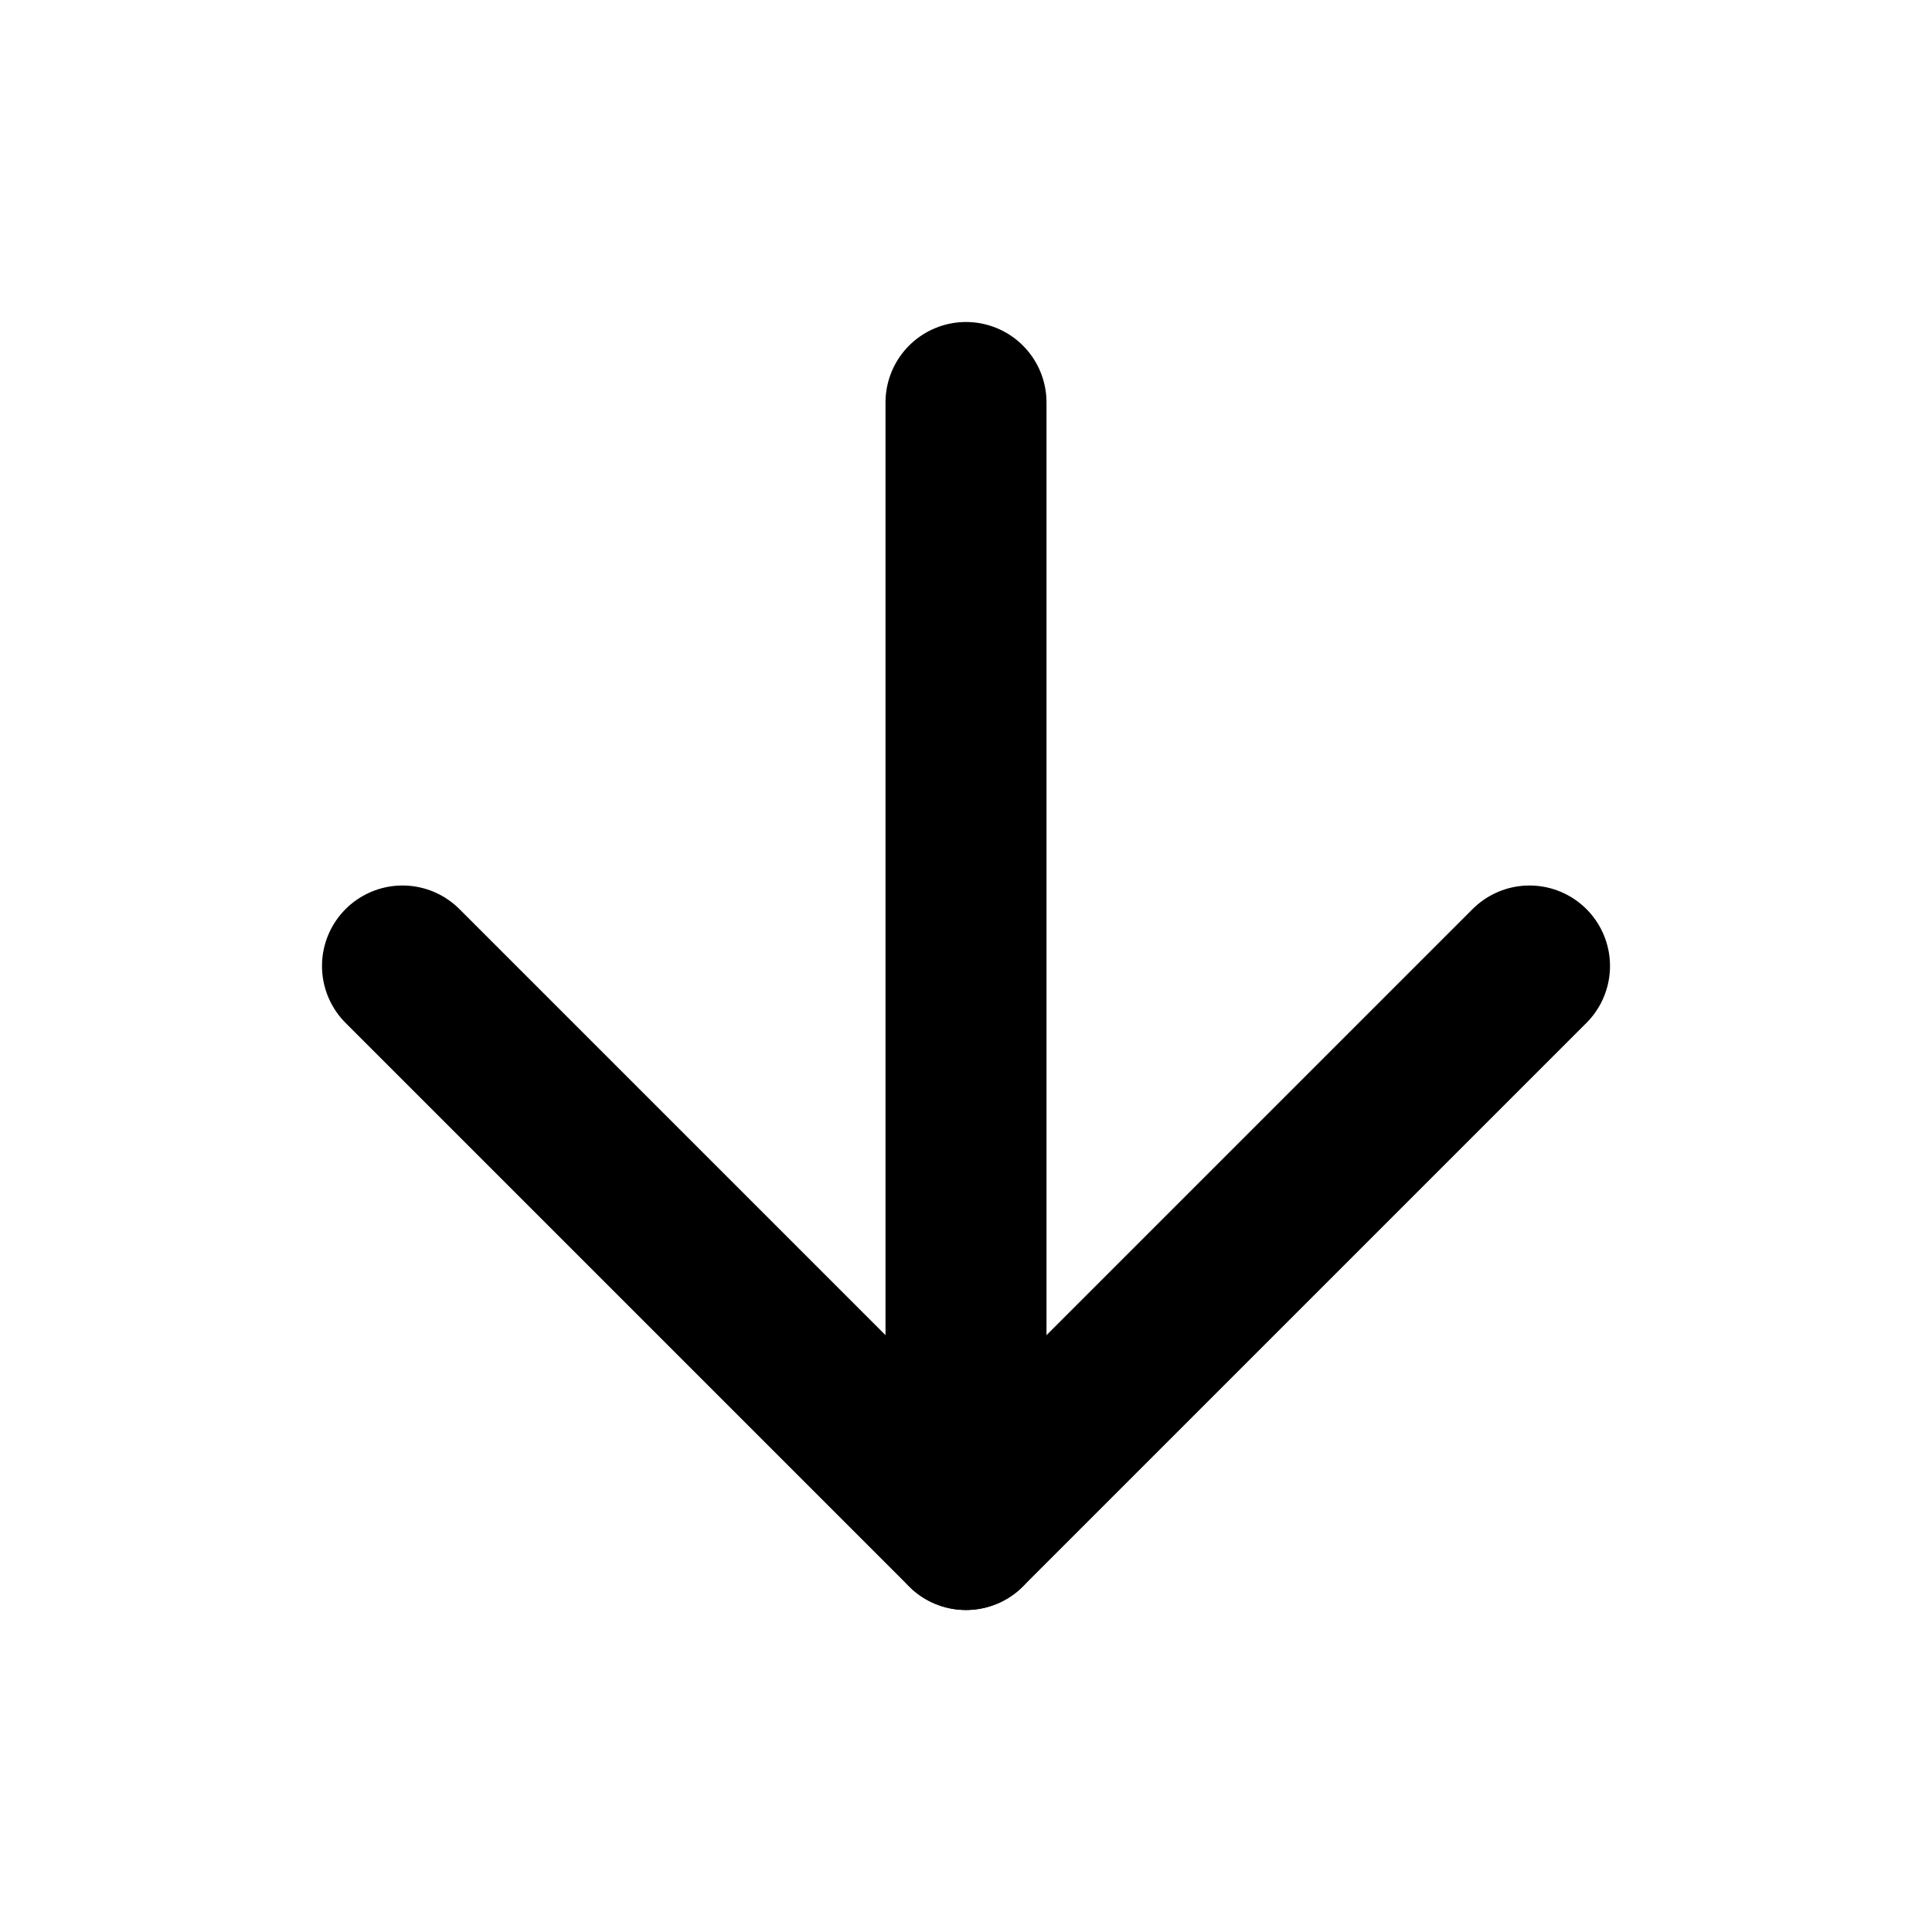
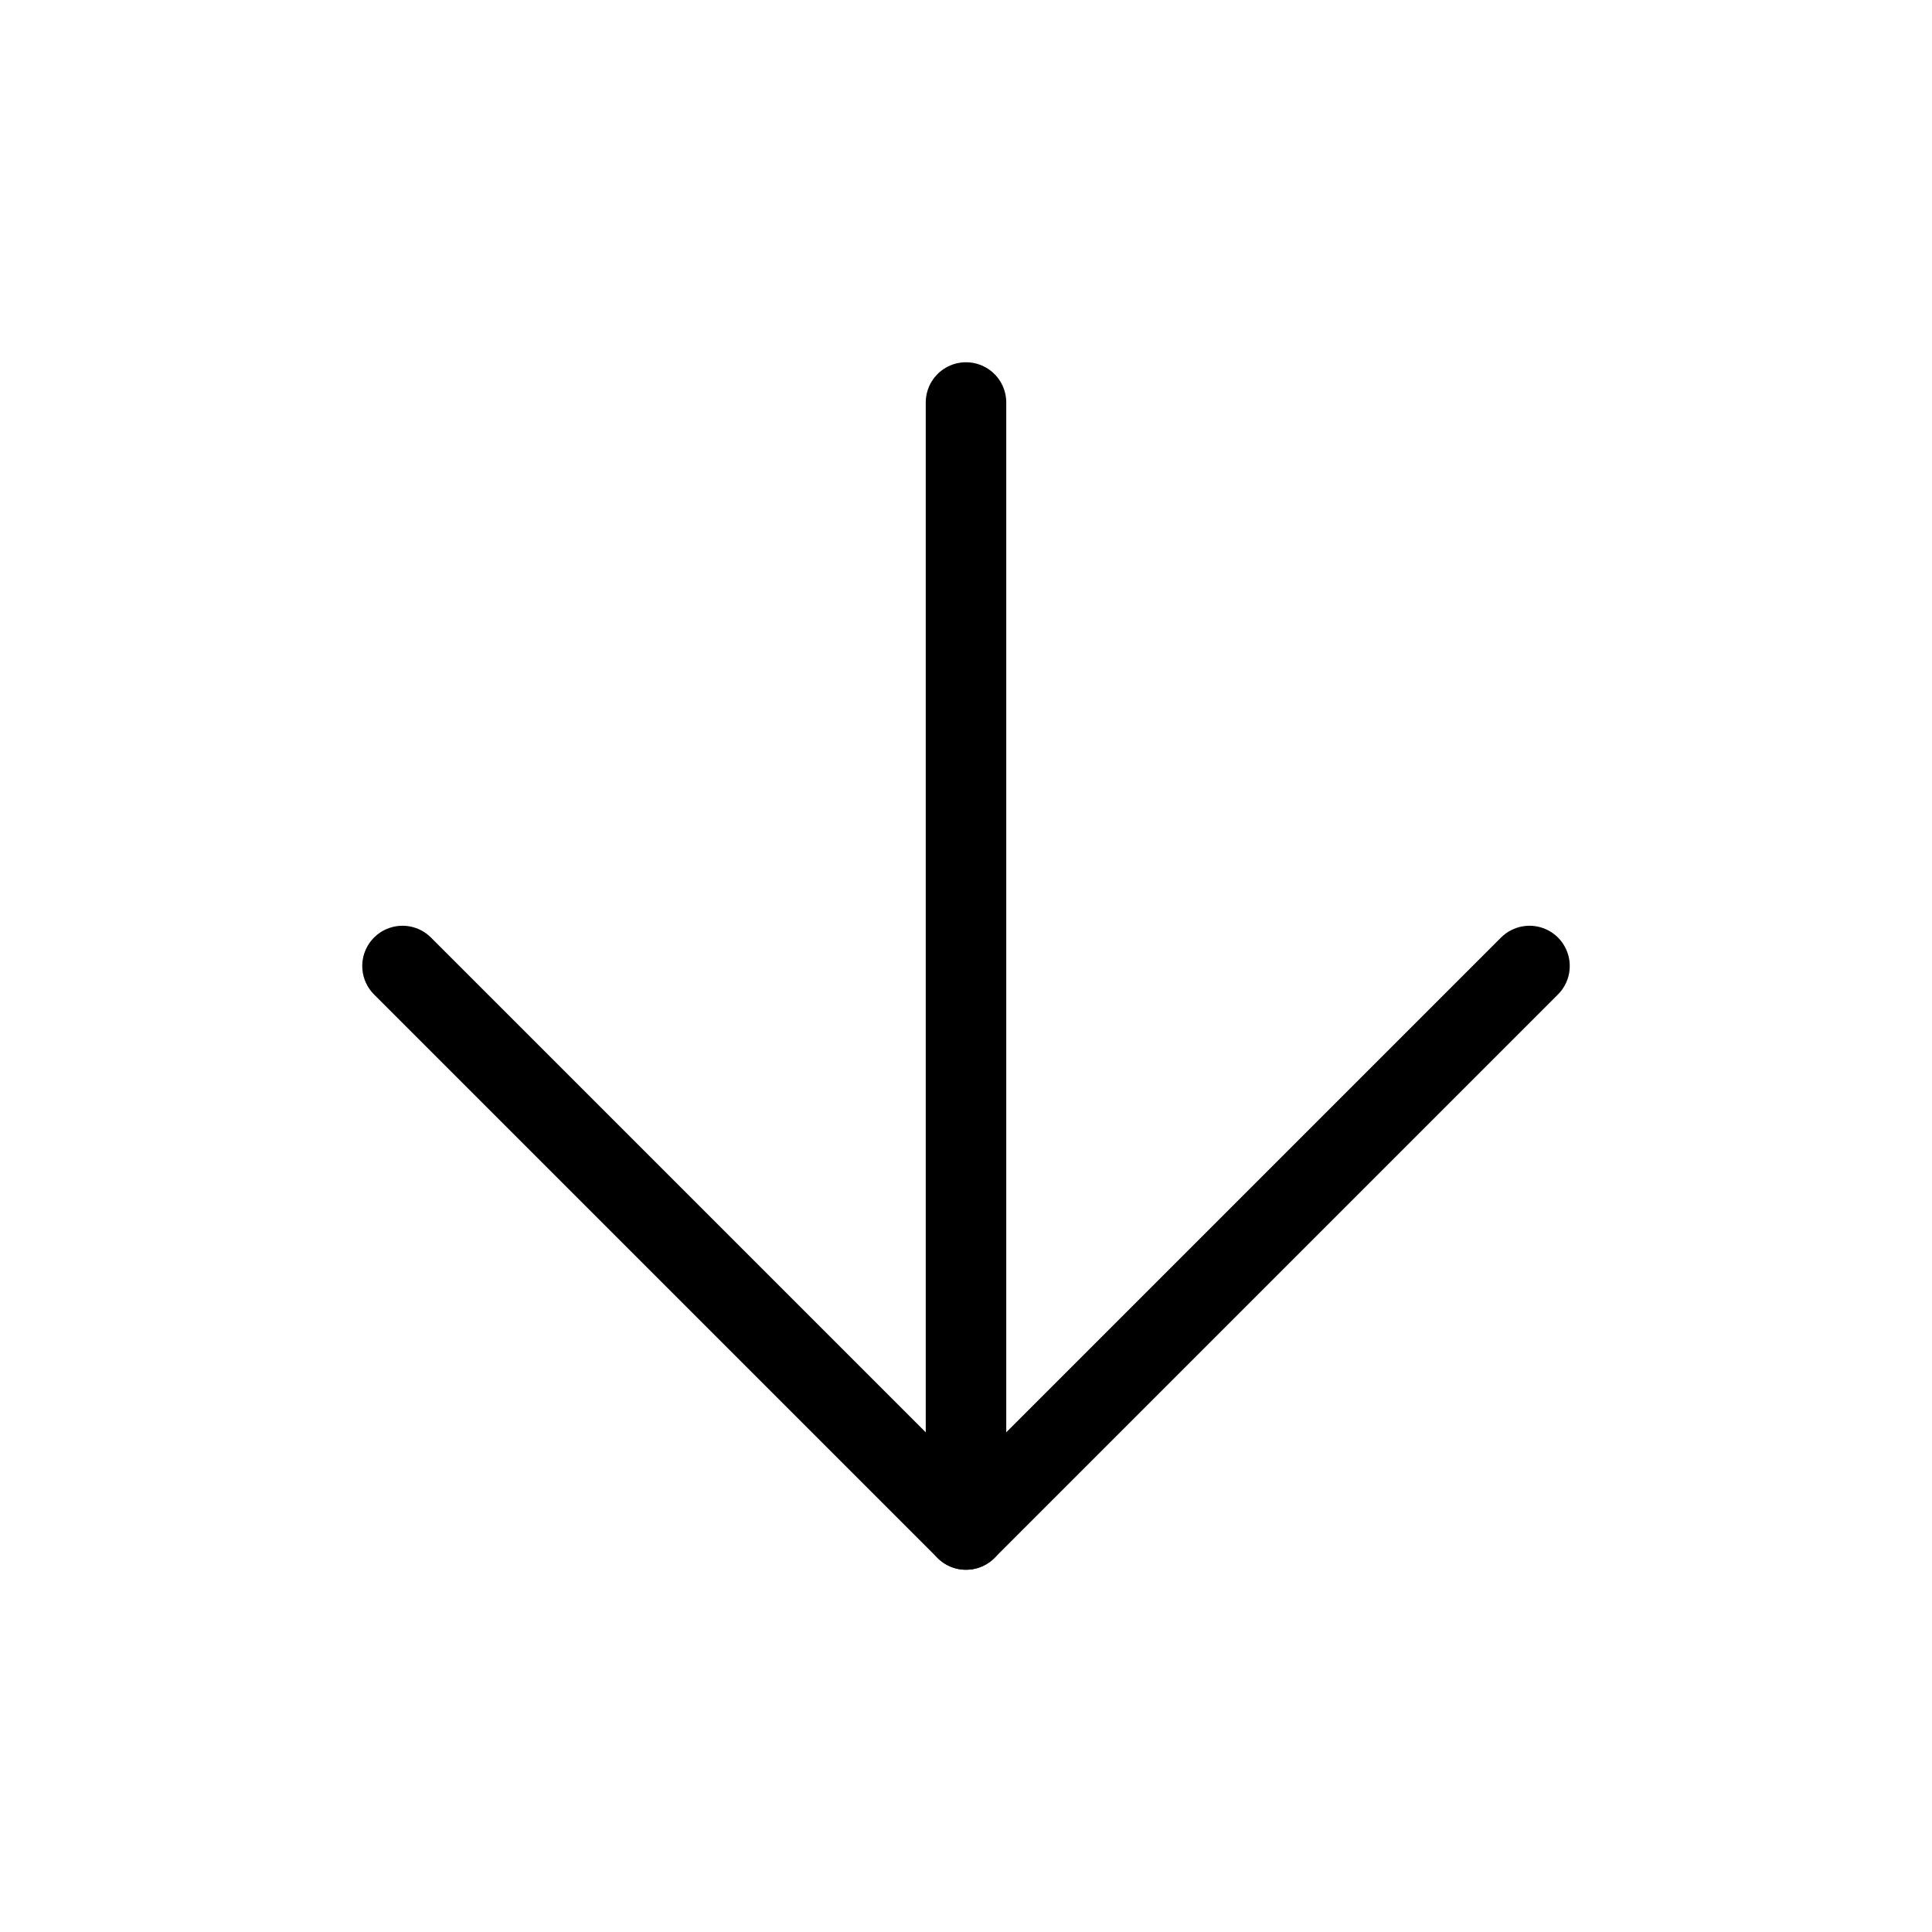
- <svg xmlns="http://www.w3.org/2000/svg" width="24" height="24" viewBox="0 0 24 24" fill="none" stroke="currentColor" stroke-width="2" stroke-linecap="round" stroke-linejoin="round" class="feather feather-arrow-down">
+ <svg xmlns="http://www.w3.org/2000/svg" width="24" height="24" viewBox="0 0 24 24" fill="none" stroke="currentColor" stroke-width="1" stroke-linecap="round" stroke-linejoin="round" class="feather feather-arrow-down">
  <line x1="12" y1="5" x2="12" y2="19" />
  <polyline points="19 12 12 19 5 12" />
</svg>
